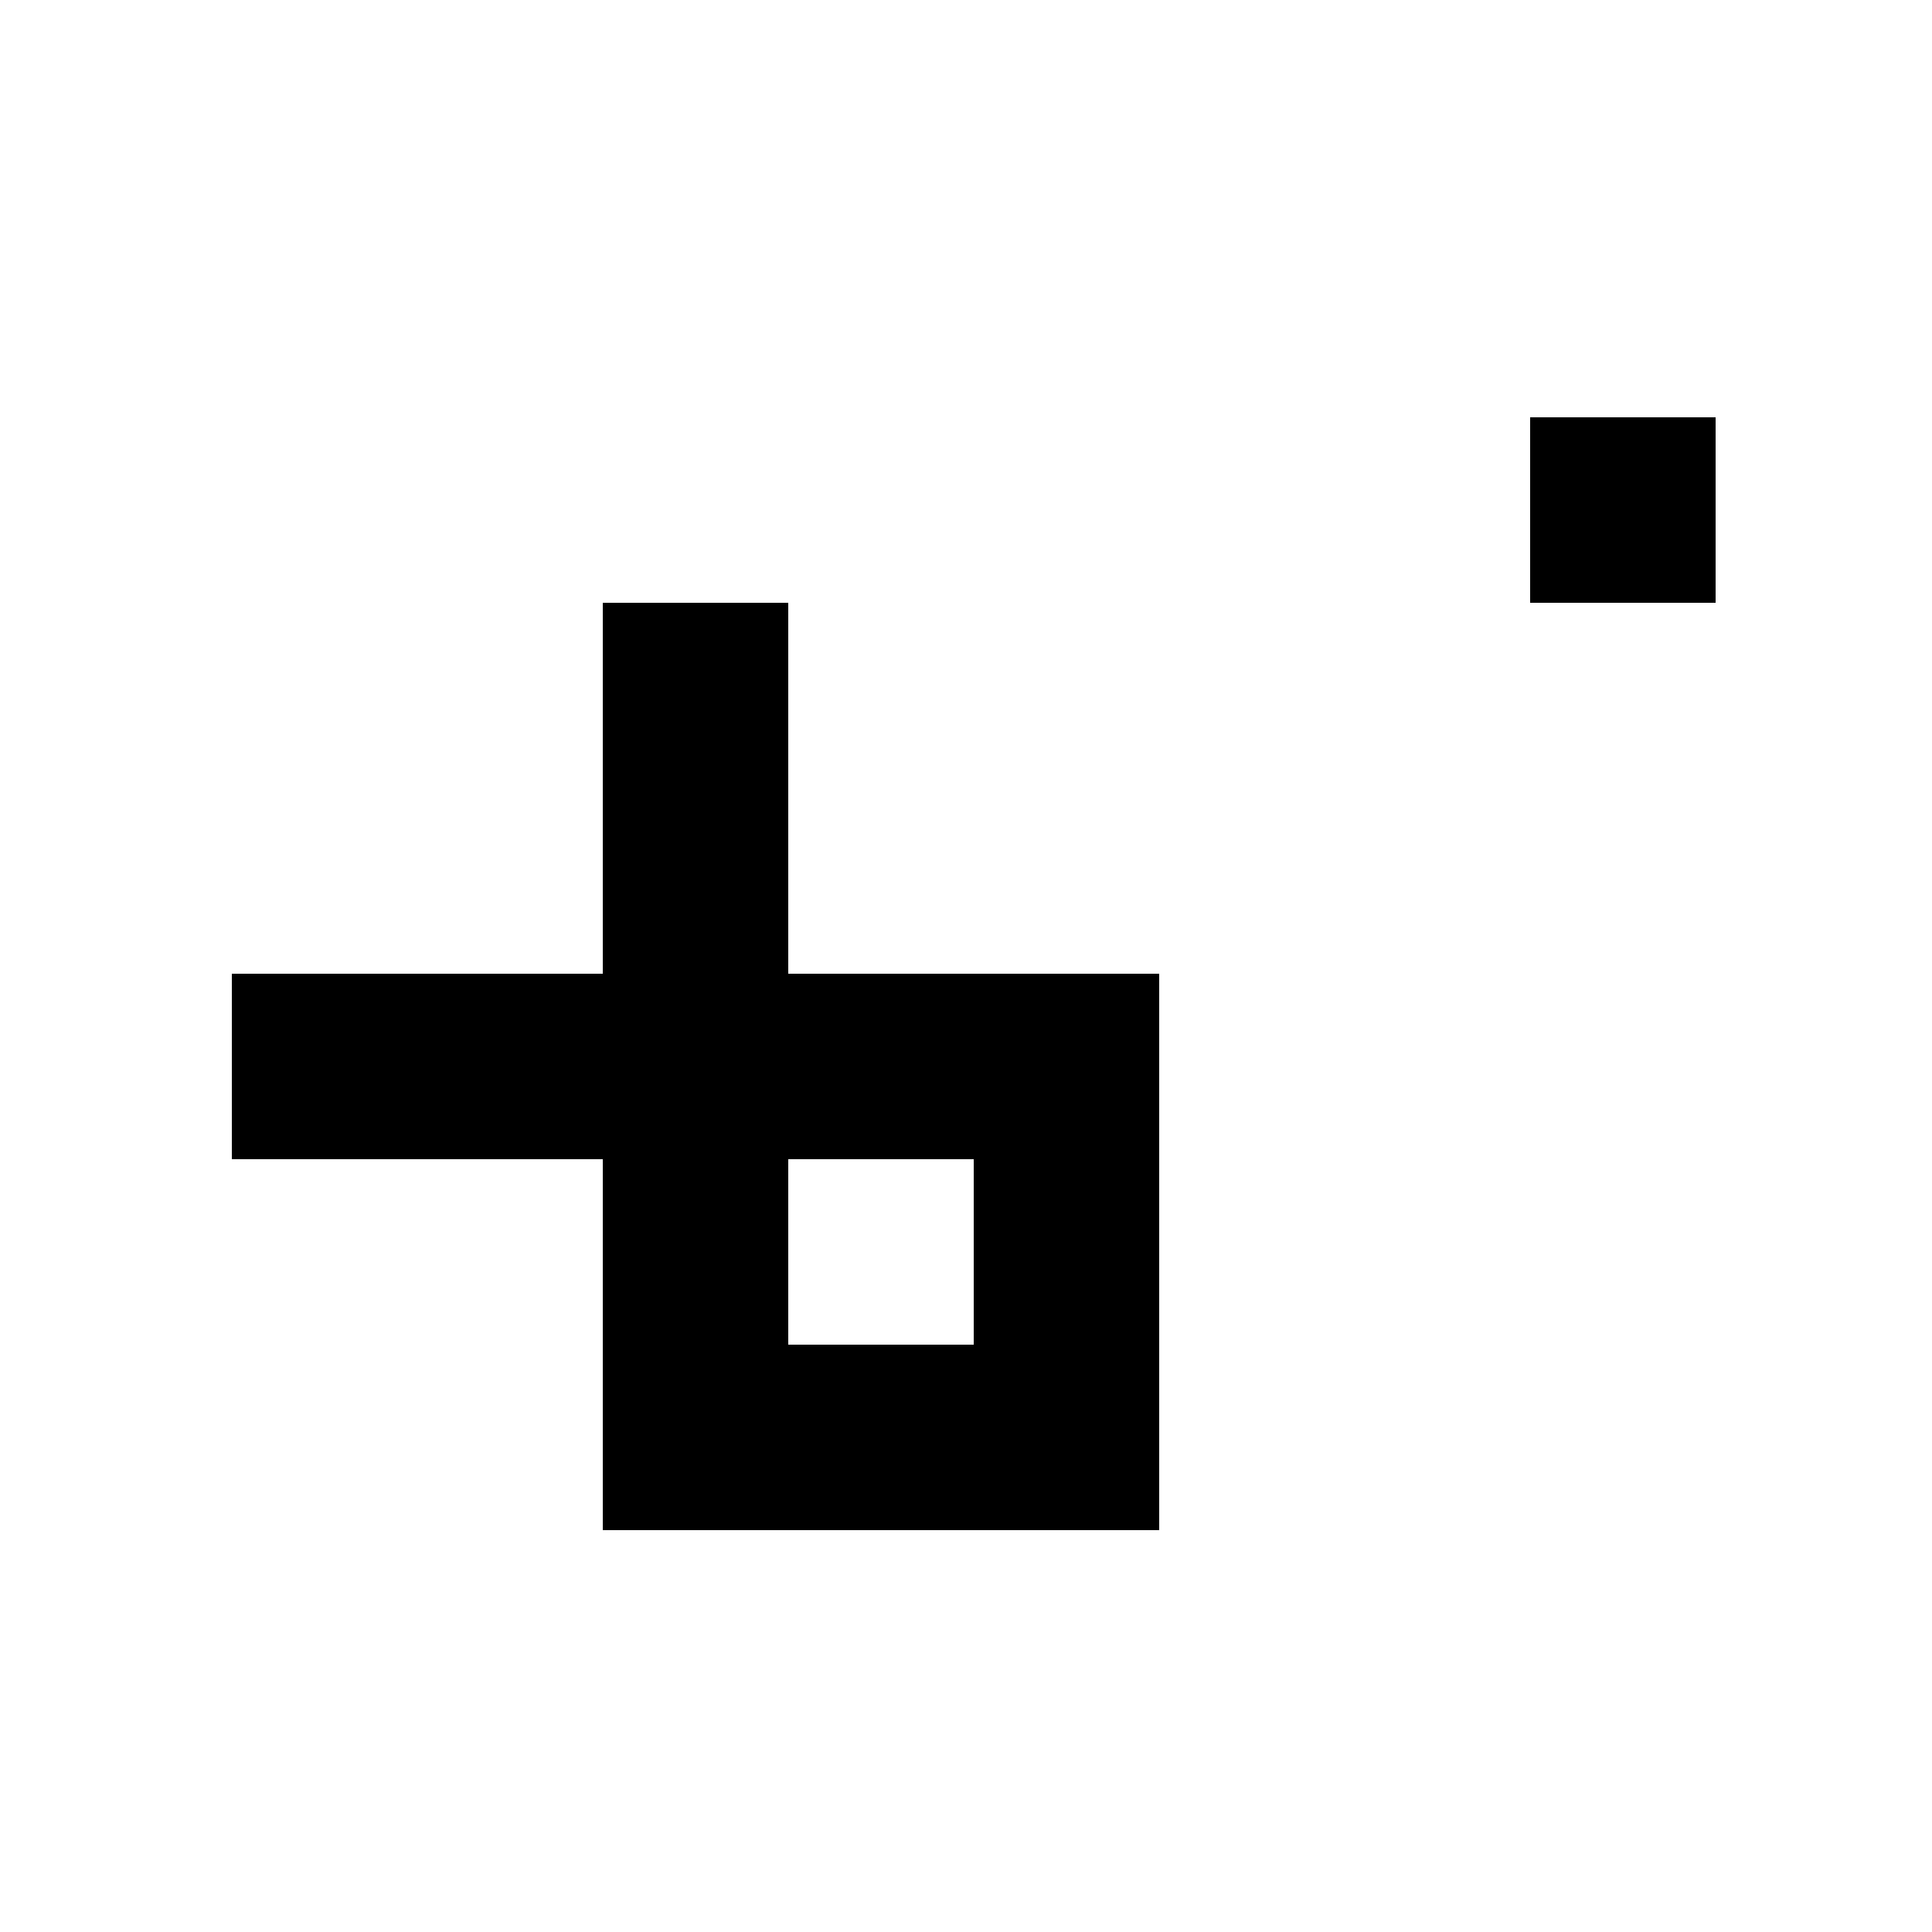
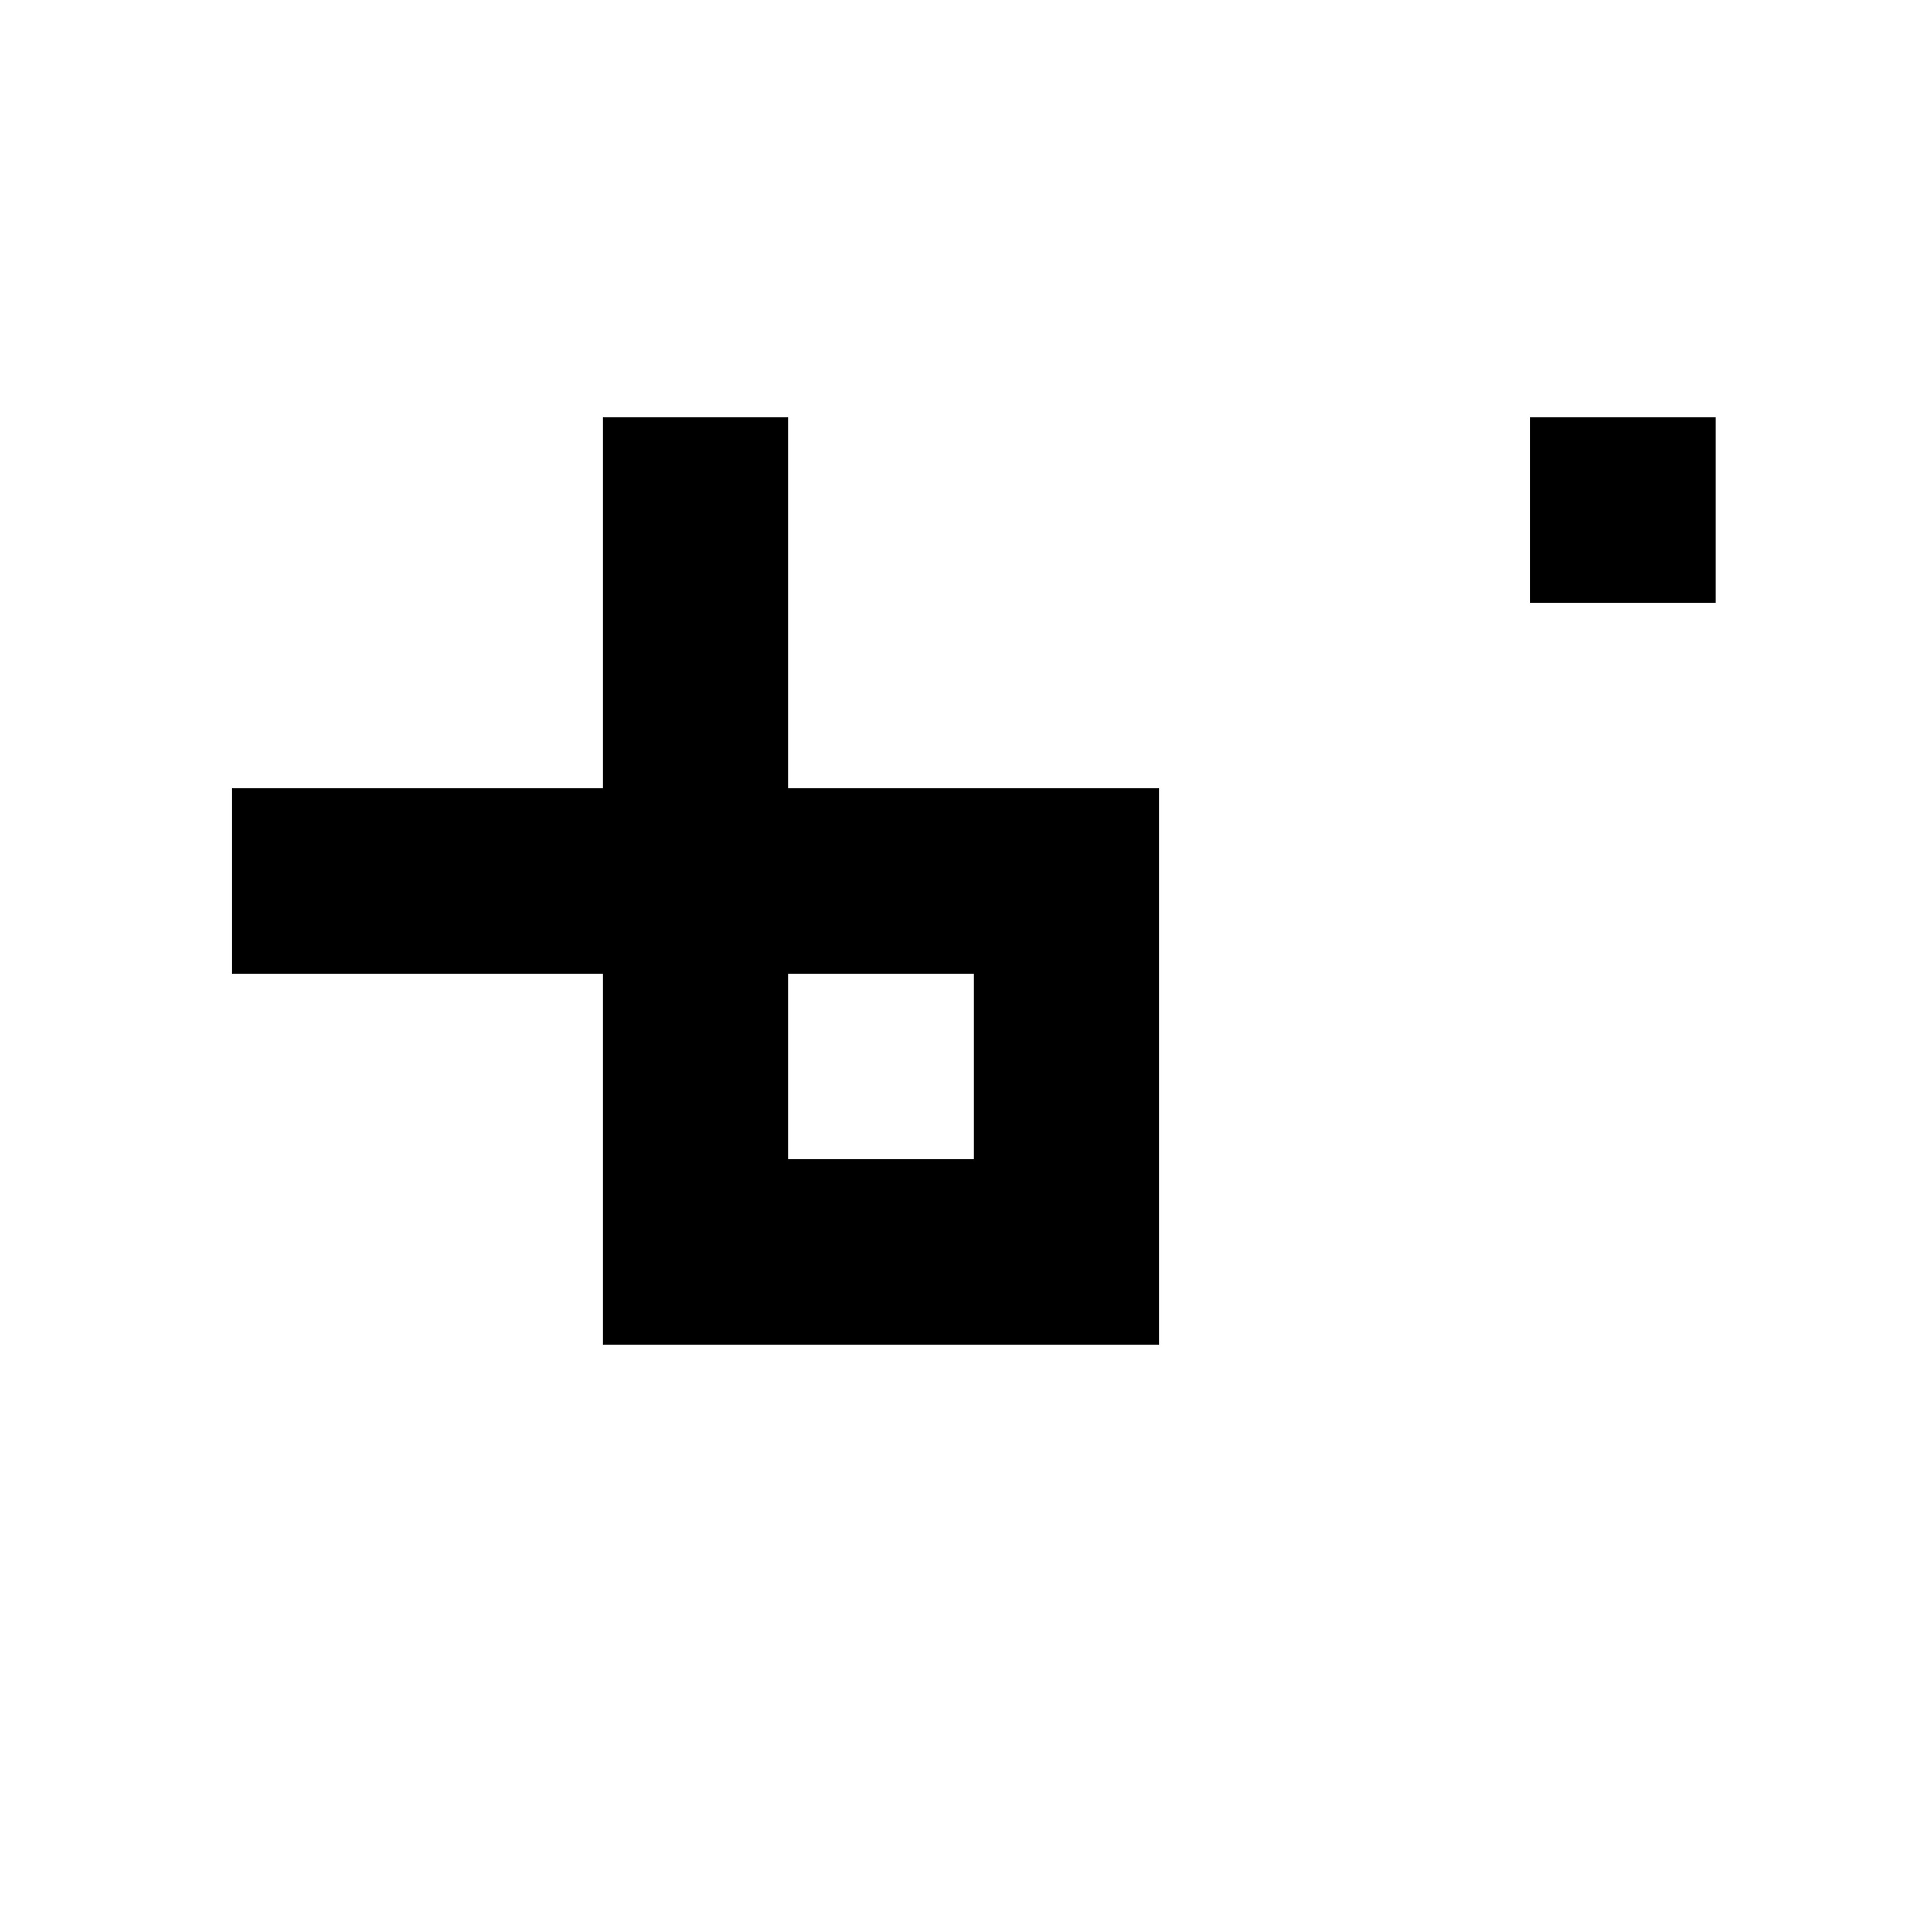
<svg xmlns="http://www.w3.org/2000/svg" viewBox="0 0 100 100" preserveAspectRatio="xMidYMid meet" width="100%" height="100%">
  <g class="fg">
-     <rect x="12.0" y="50.4" width="9.6" height="9.6" />
-     <rect x="21.6" y="50.4" width="9.6" height="9.6" />
-     <rect x="40.8" y="50.4" width="9.6" height="9.6" />
+     <rect x="12.0" y="40.8" width="9.6" height="9.6" />
+     <rect x="21.6" y="40.8" width="9.6" height="9.6" />
+     <rect x="40.8" y="40.8" width="9.6" height="9.6" />
+     <rect x="50.4" y="40.8" width="9.6" height="9.6" />
    <rect x="50.4" y="50.4" width="9.6" height="9.6" />
    <rect x="50.4" y="60.0" width="9.6" height="9.6" />
-     <rect x="50.4" y="69.6" width="9.6" height="9.6" />
-     <rect x="40.8" y="69.6" width="9.6" height="9.6" />
-     <rect x="31.2" y="69.6" width="9.6" height="9.6" />
+     <rect x="40.8" y="60.0" width="9.6" height="9.6" />
    <rect x="31.2" y="60.0" width="9.6" height="9.6" />
-     <rect x="31.2" y="40.8" width="9.6" height="9.6" />
+     <rect x="31.2" y="50.4" width="9.6" height="9.6" />
    <rect x="31.2" y="31.2" width="9.6" height="9.6" />
+     <rect x="31.2" y="21.6" width="9.6" height="9.6" />
  </g>
-   <rect class="snake-alt" x="31.2" y="50.4" width="9.6" height="9.6" />
+   <rect class="snake-alt" x="31.2" y="40.8" width="9.6" height="9.6" />
  <rect class="food" x="79.2" y="21.6" width="9.6" height="9.6" />
</svg>
